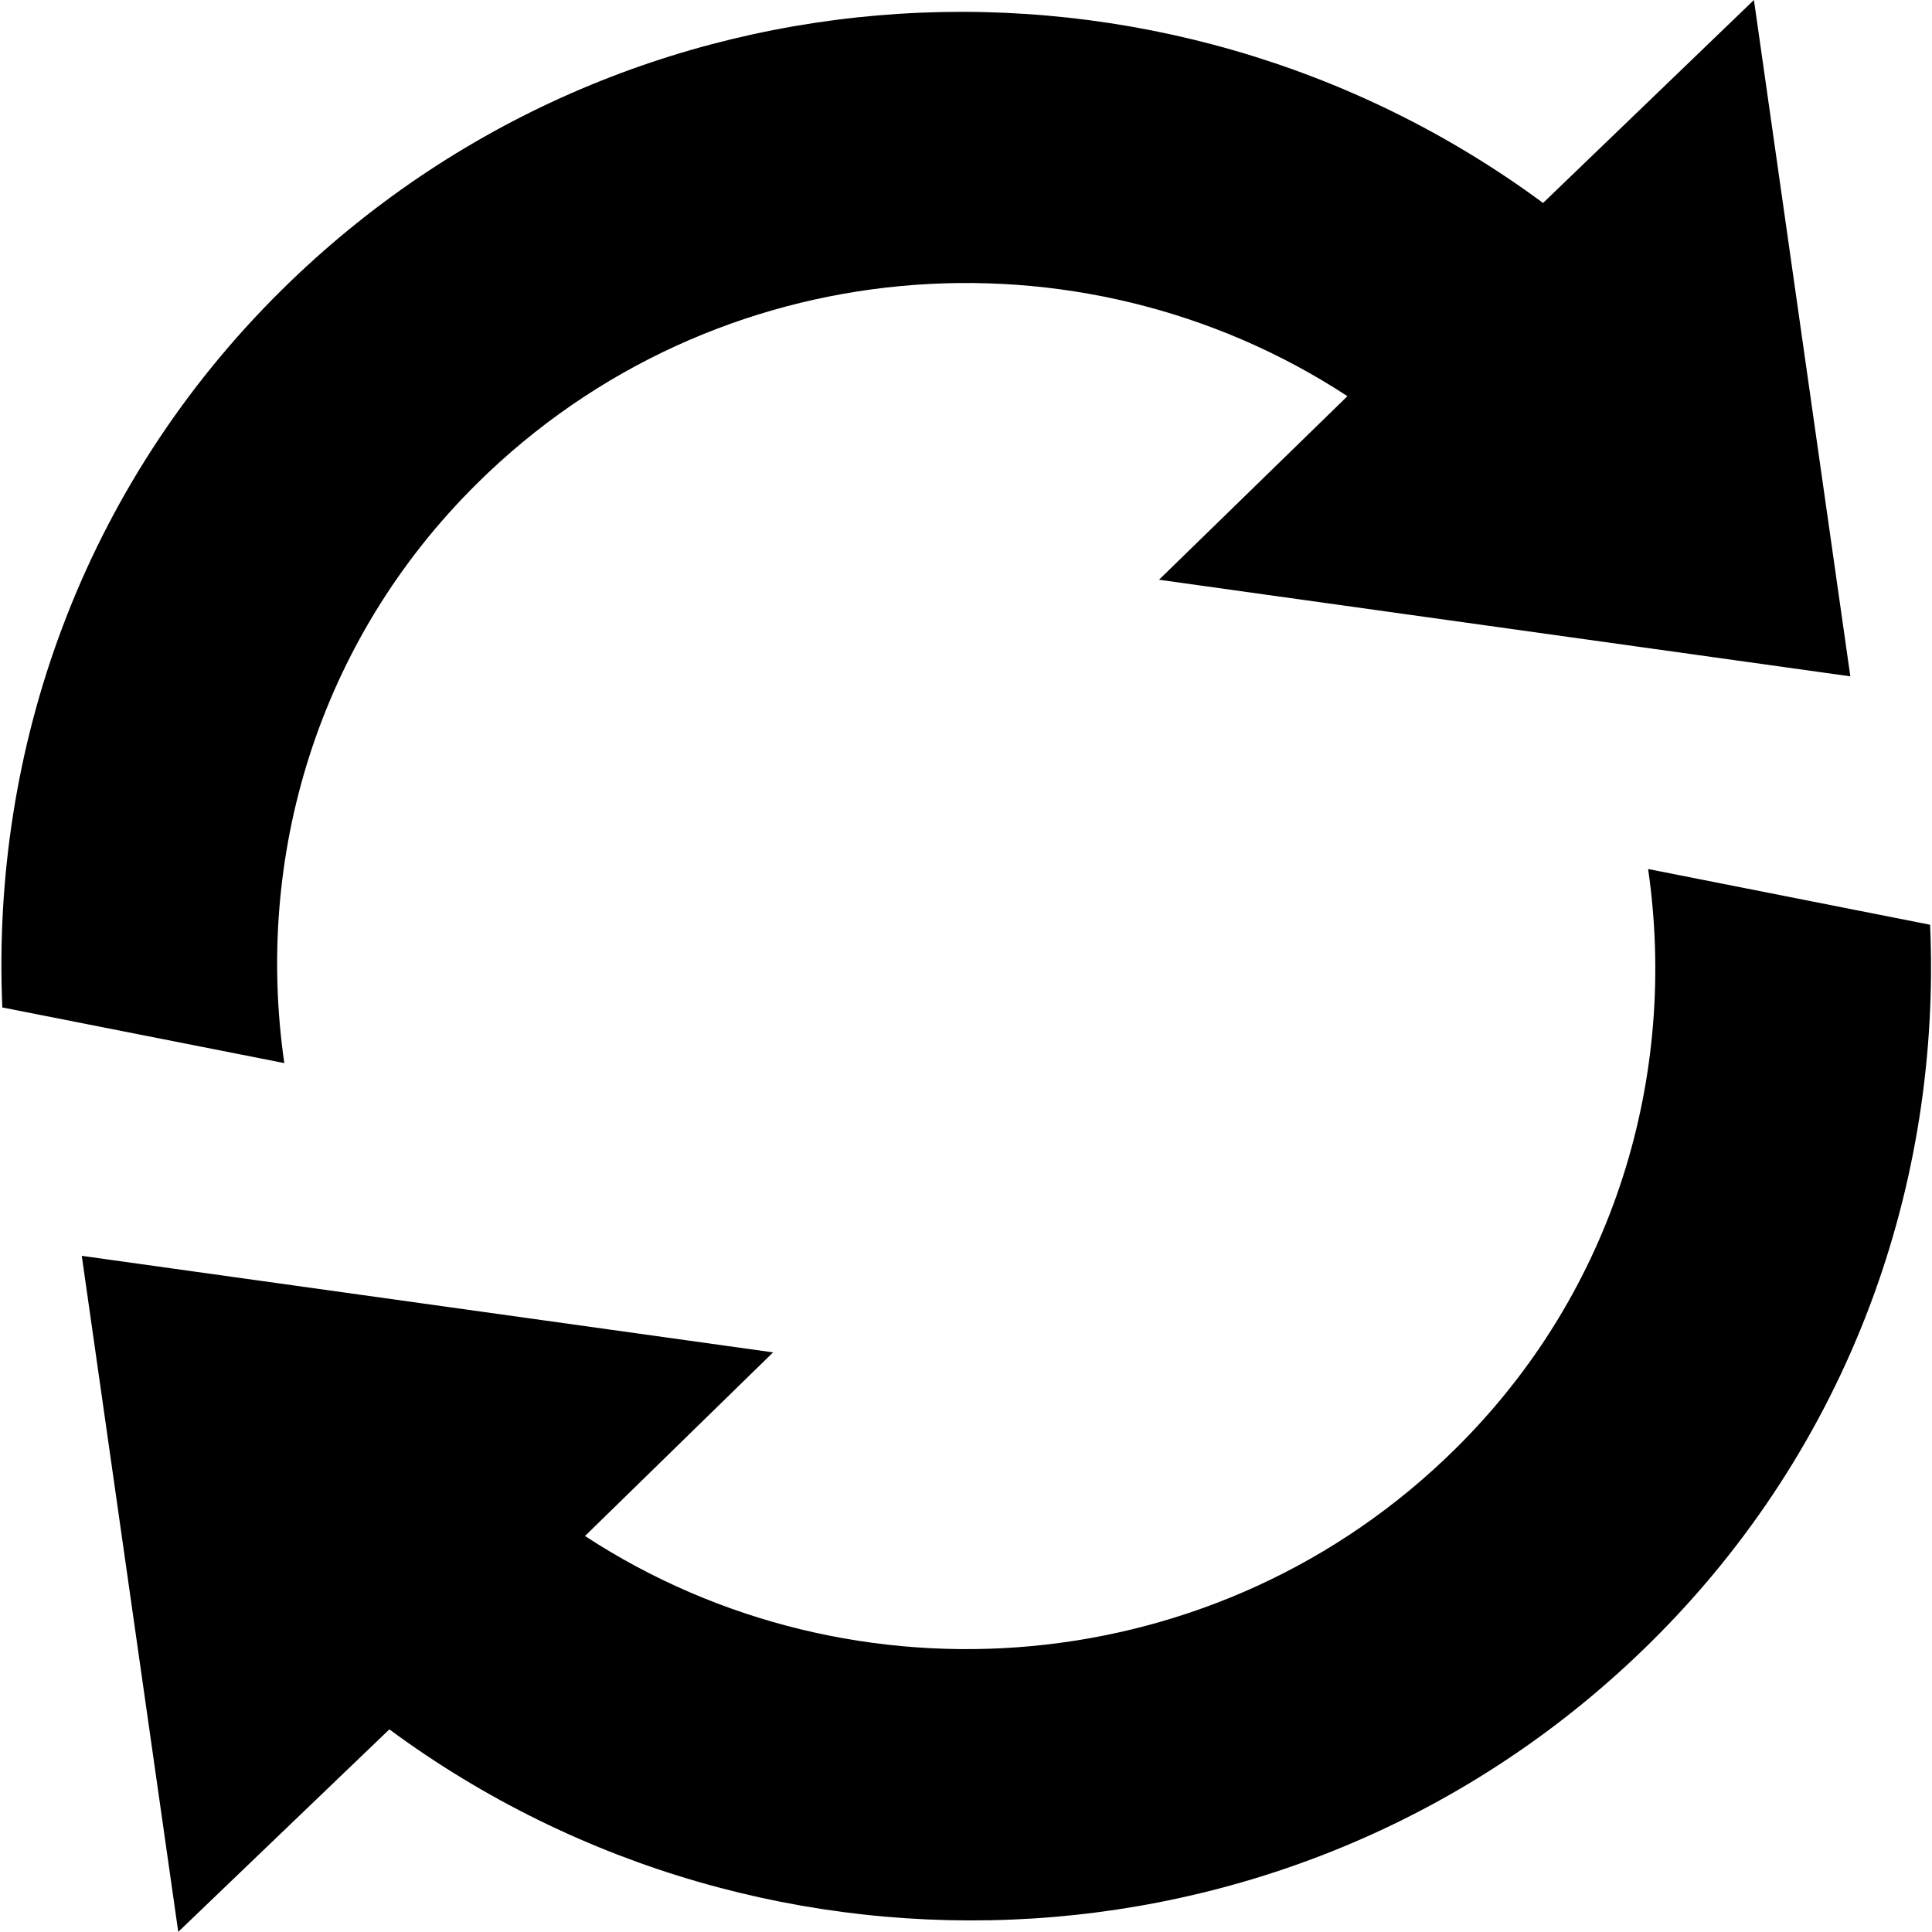
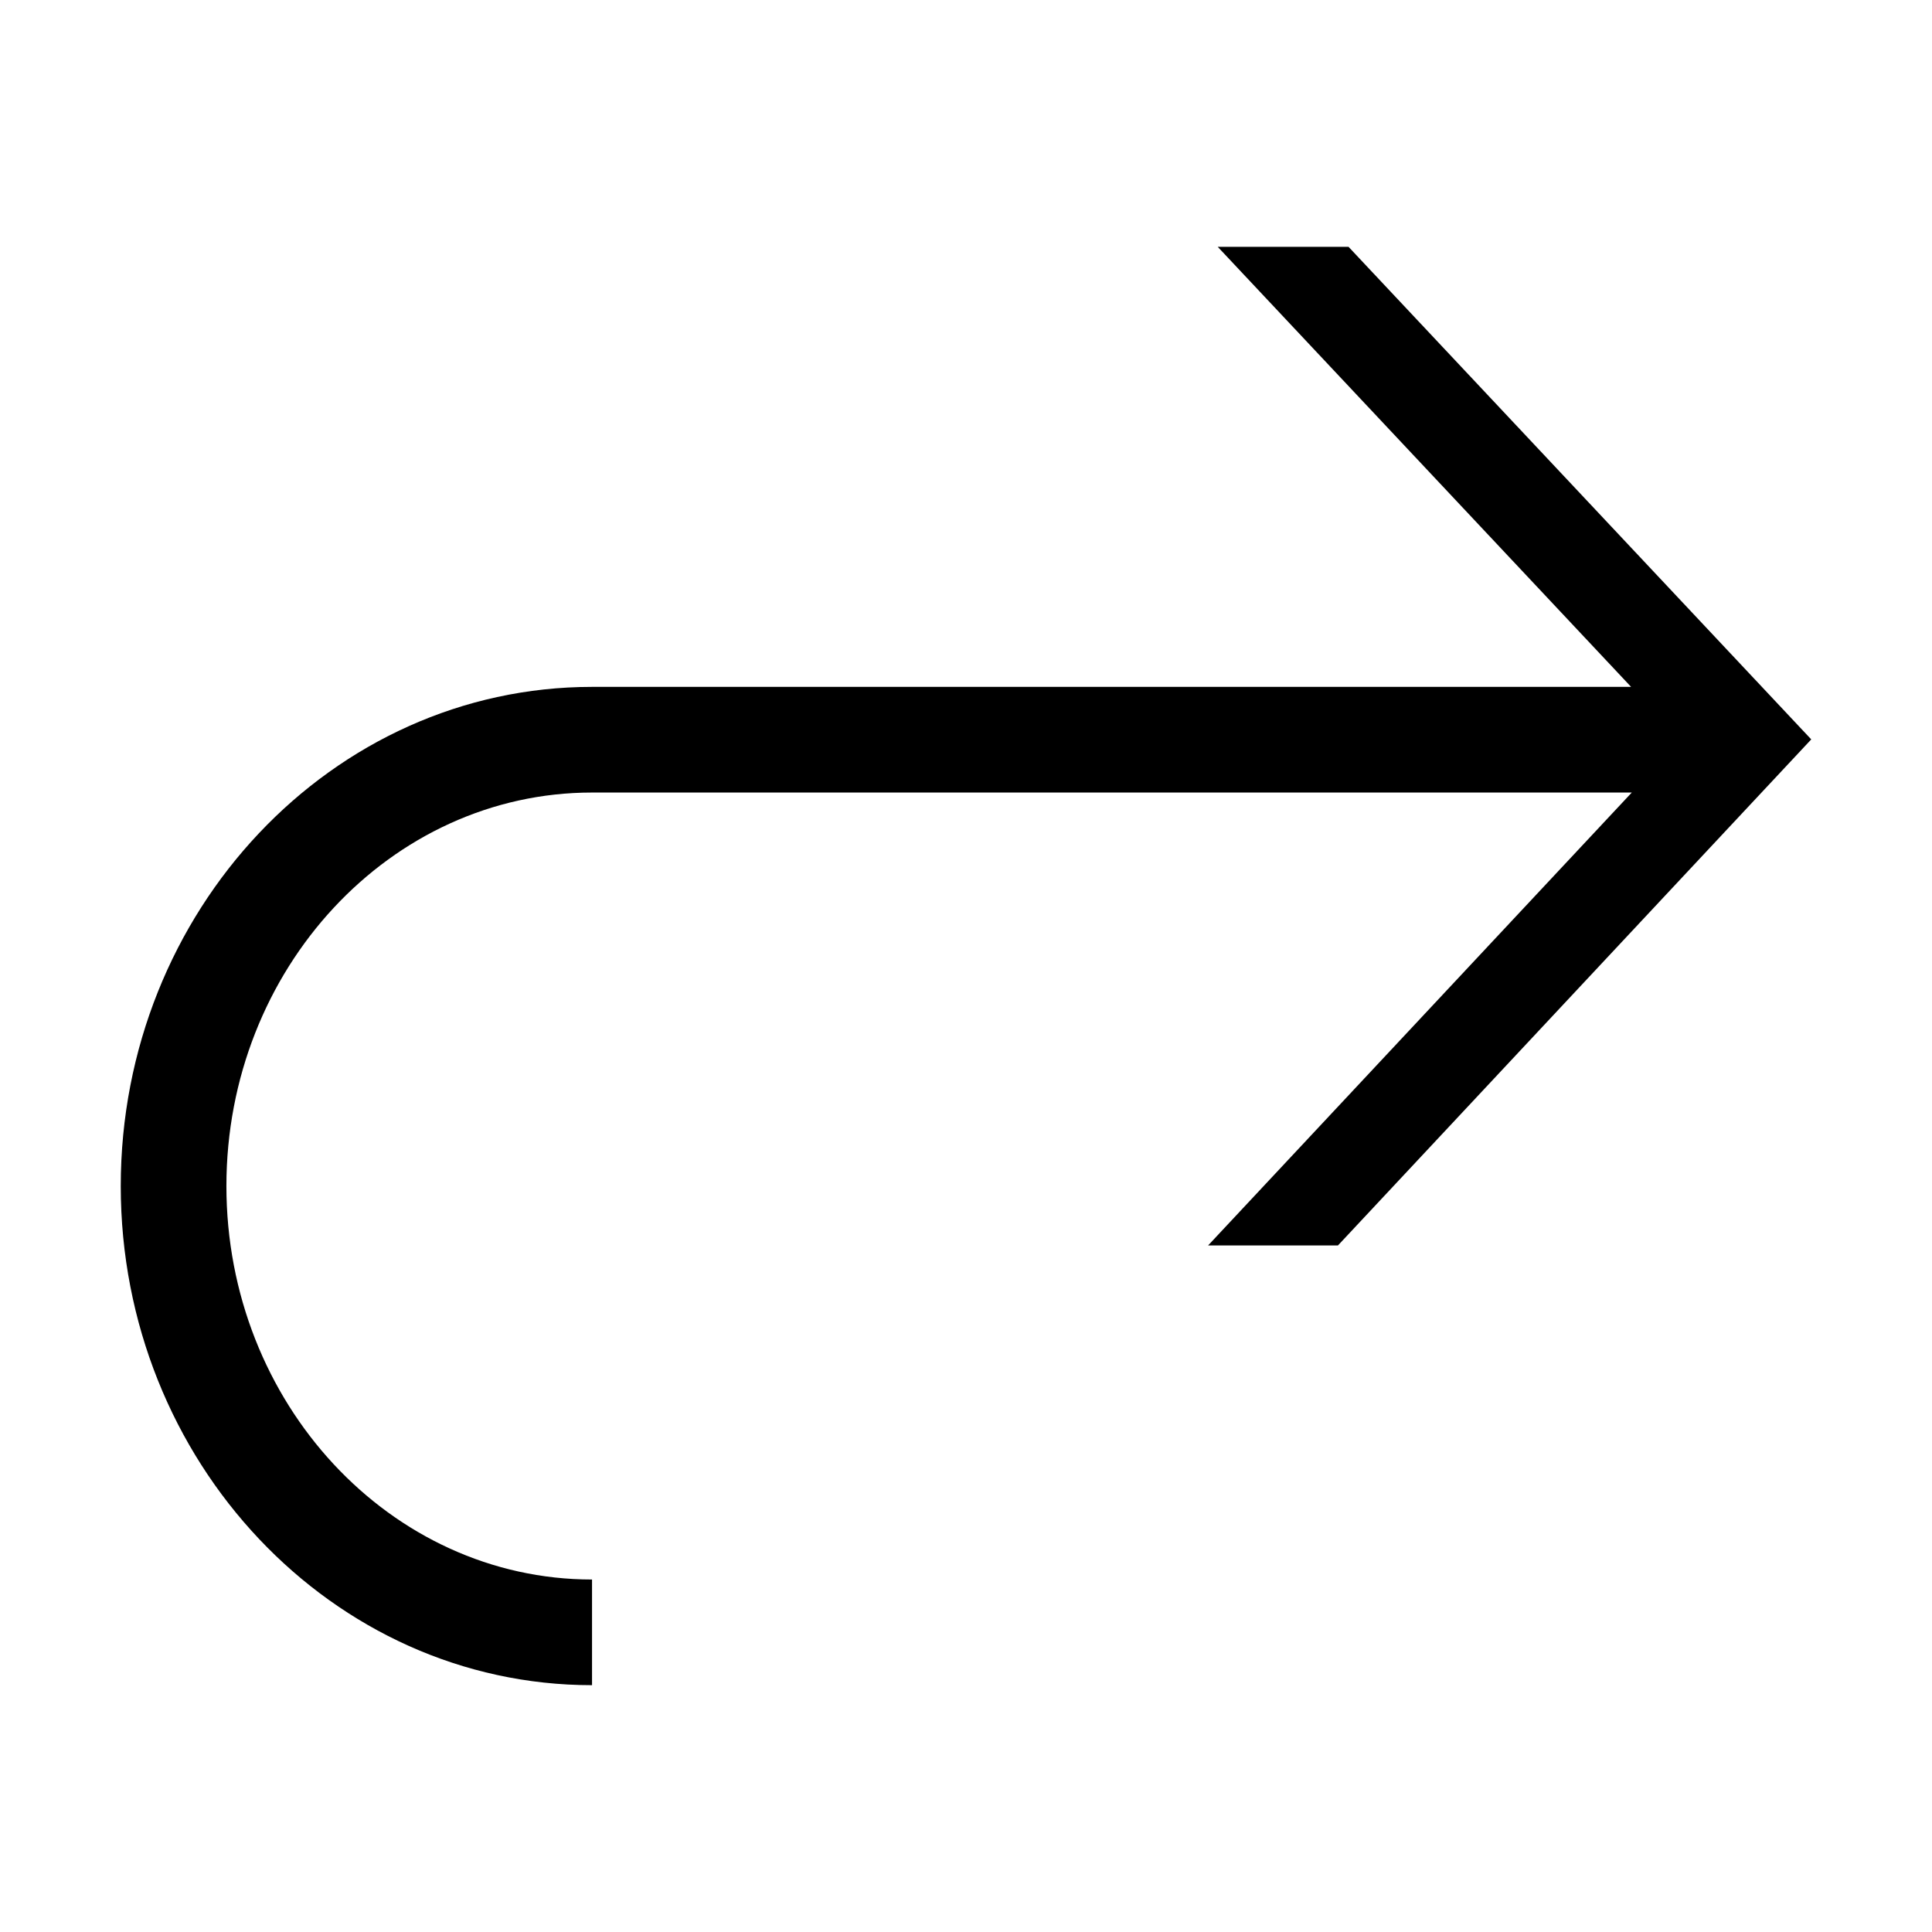
- <svg xmlns="http://www.w3.org/2000/svg" width="768.051" height="768.05">
+ <svg xmlns="http://www.w3.org/2000/svg" height="32" width="32" viewBox="0 0 32 32">
  <g>
-     <rect fill="none" id="canvas_background" height="770.05" width="770.051" y="-1" x="-1" />
-   </g>
-   <g>
-     <path stroke="null" id="svg_1" d="m655.192,345.469c11.859,81.719 -13.045,167.781 -76.712,230.594c-94.065,92.938 -239.187,104.375 -345.922,34.562l74.777,-73l-274.829,-38.375l38.357,268.75l83.921,-80.5c150.71,111.25 364.461,100.75 501.406,-34.562c79.396,-78.438 115.599,-182.562 111.104,-285.312l-112.103,-22.157zm-465.391,-153.407c94.033,-92.938 239.125,-104.438 345.86,-34.562l-74.902,72.969l274.828,38.406l-38.325,-268.875l-83.828,80.688c-150.74,-111.344 -364.429,-100.719 -501.406,34.562c-79.396,78.406 -115.567,182.531 -111.104,285.25l112.103,22.125c-11.859,-81.75 13.108,-167.719 76.774,-230.563z" />
+     <path id="path1" transform="rotate(0,16,16) translate(2,4.088208) scale(0.8749989,0.8749989)  " fill="#000000" d="M8.921,8.33L8.921,10.33C5.105,10.33 2,13.671 2,17.779 2,21.886 5.105,25.227 8.921,25.227L8.921,27.227C4.002,27.227 0,22.989 0,17.779 0,12.569 4.002,8.33 8.921,8.33z M20.765,0L23.241,0 32,9.324 23.041,18.903 20.583,18.903 28.603,10.33 8.921,10.33 8.921,8.33 28.59,8.33z" />
  </g>
</svg>
